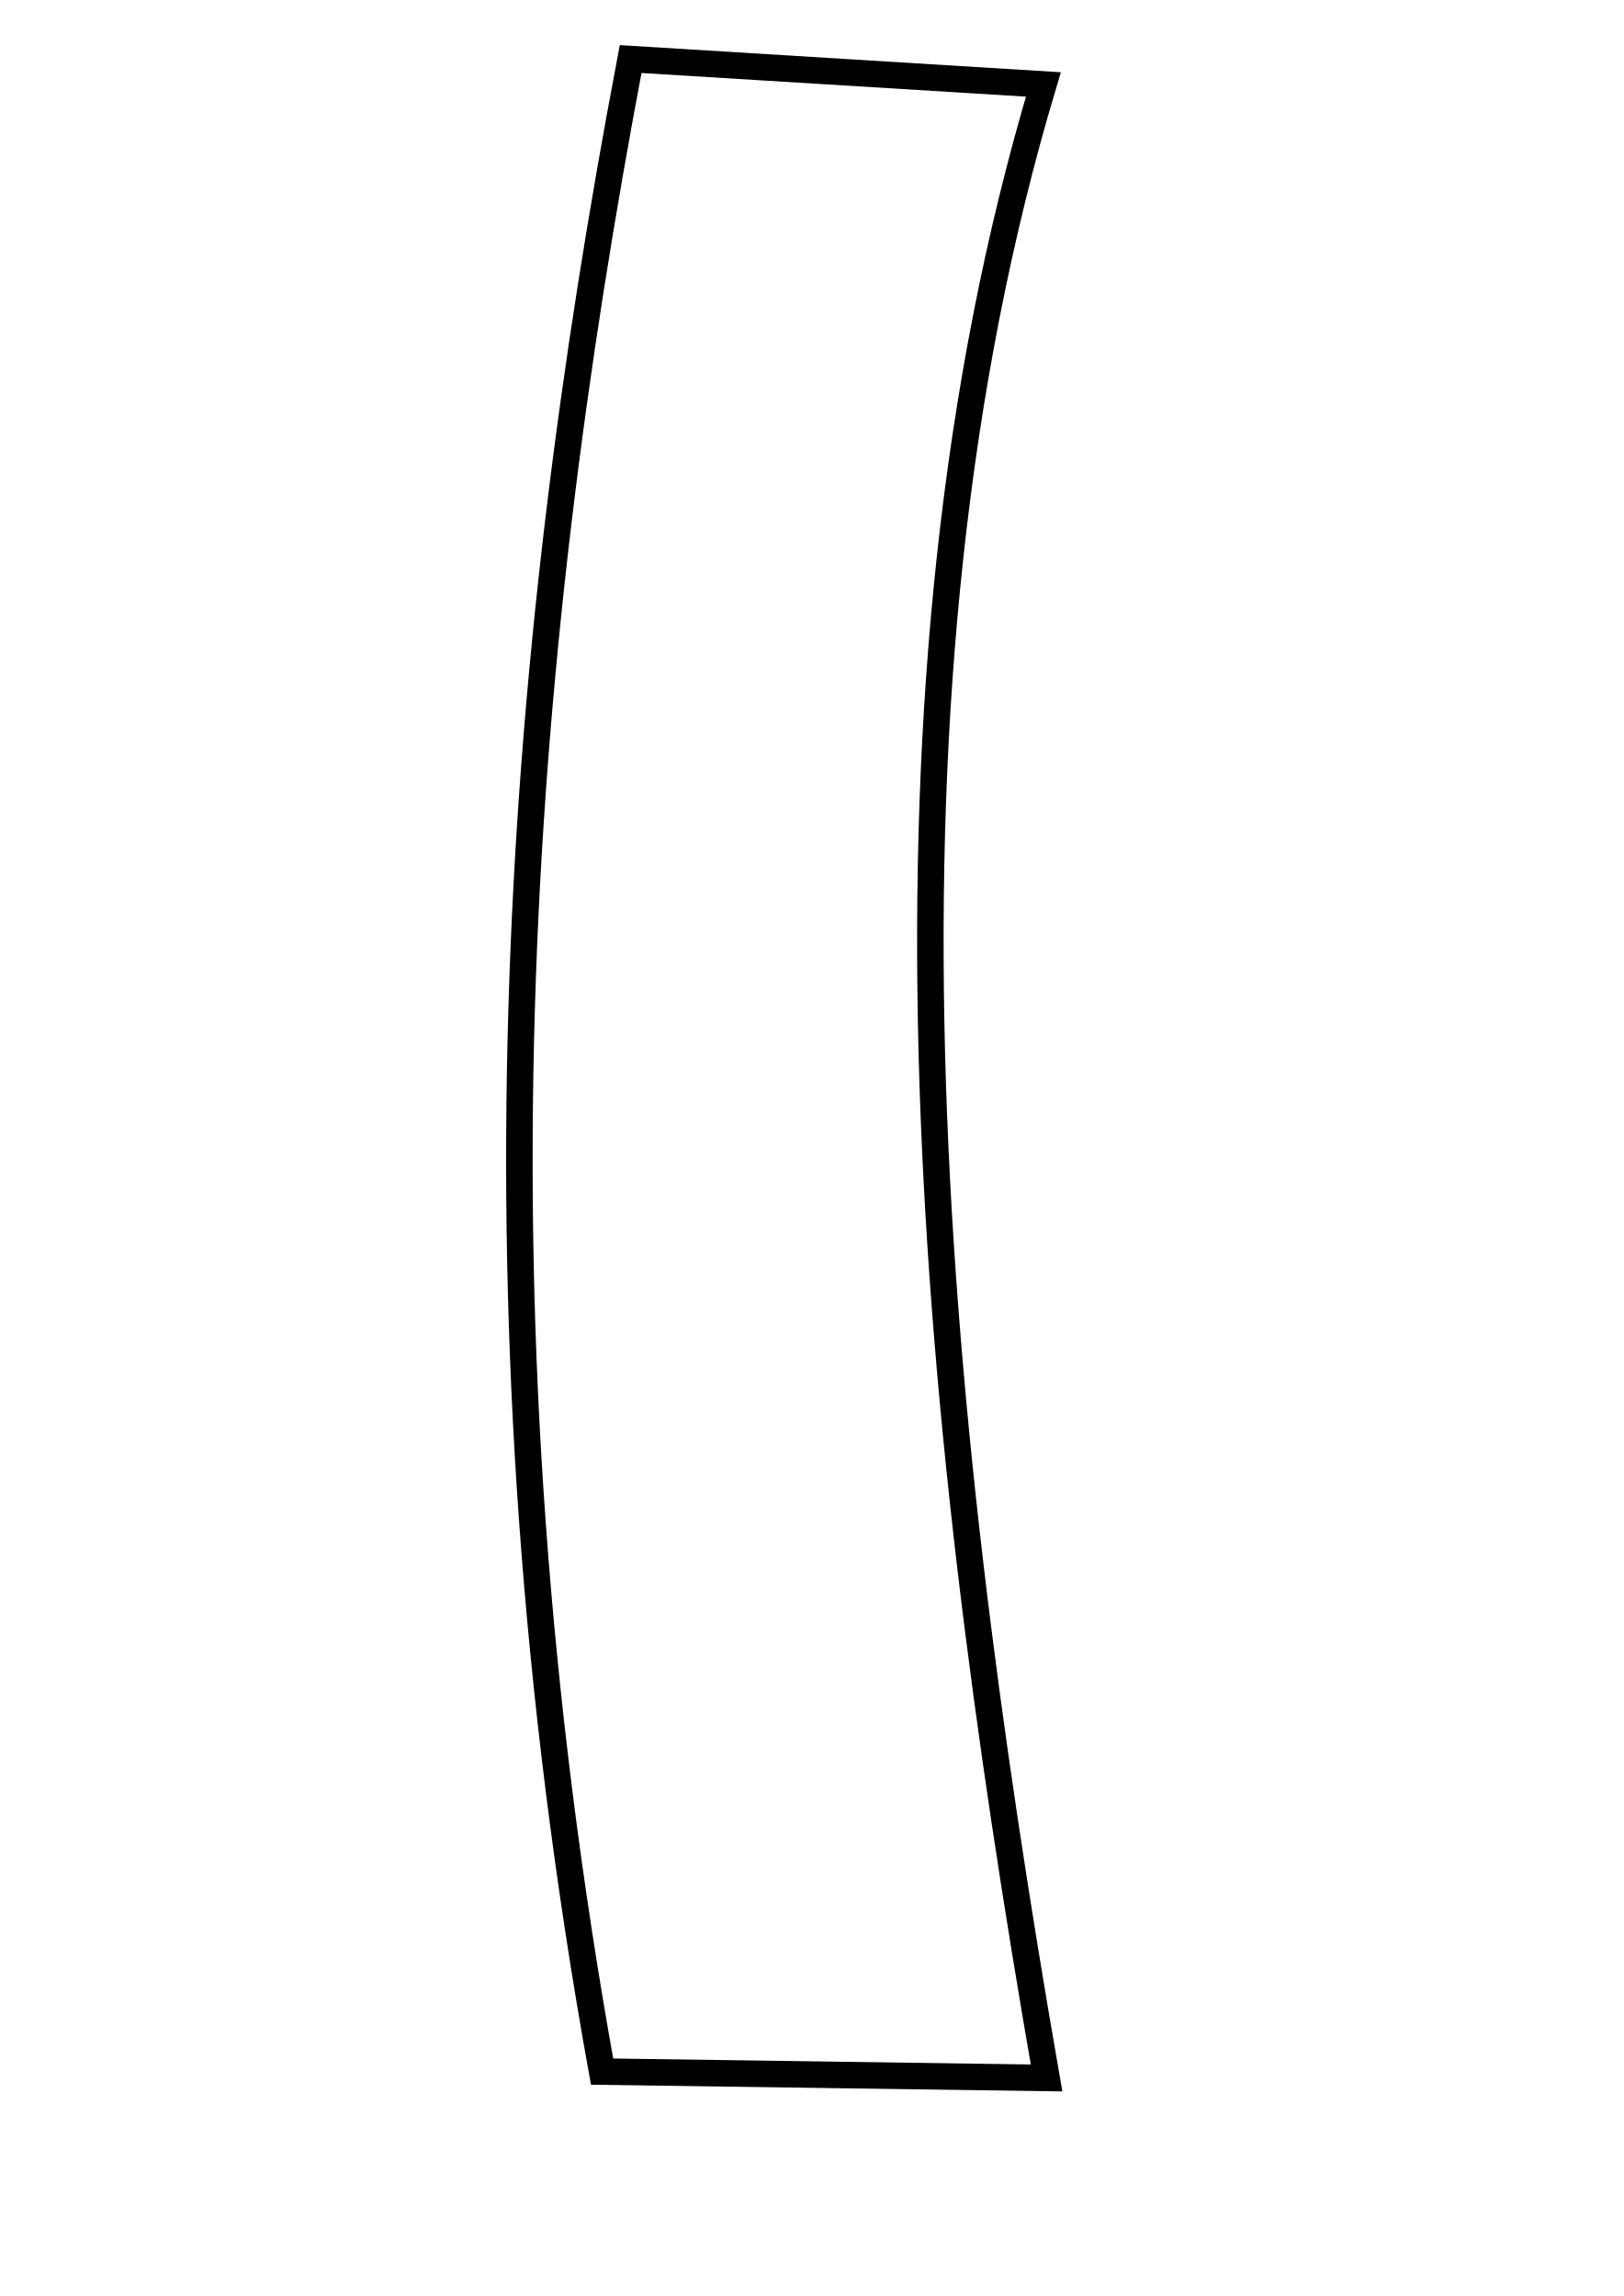
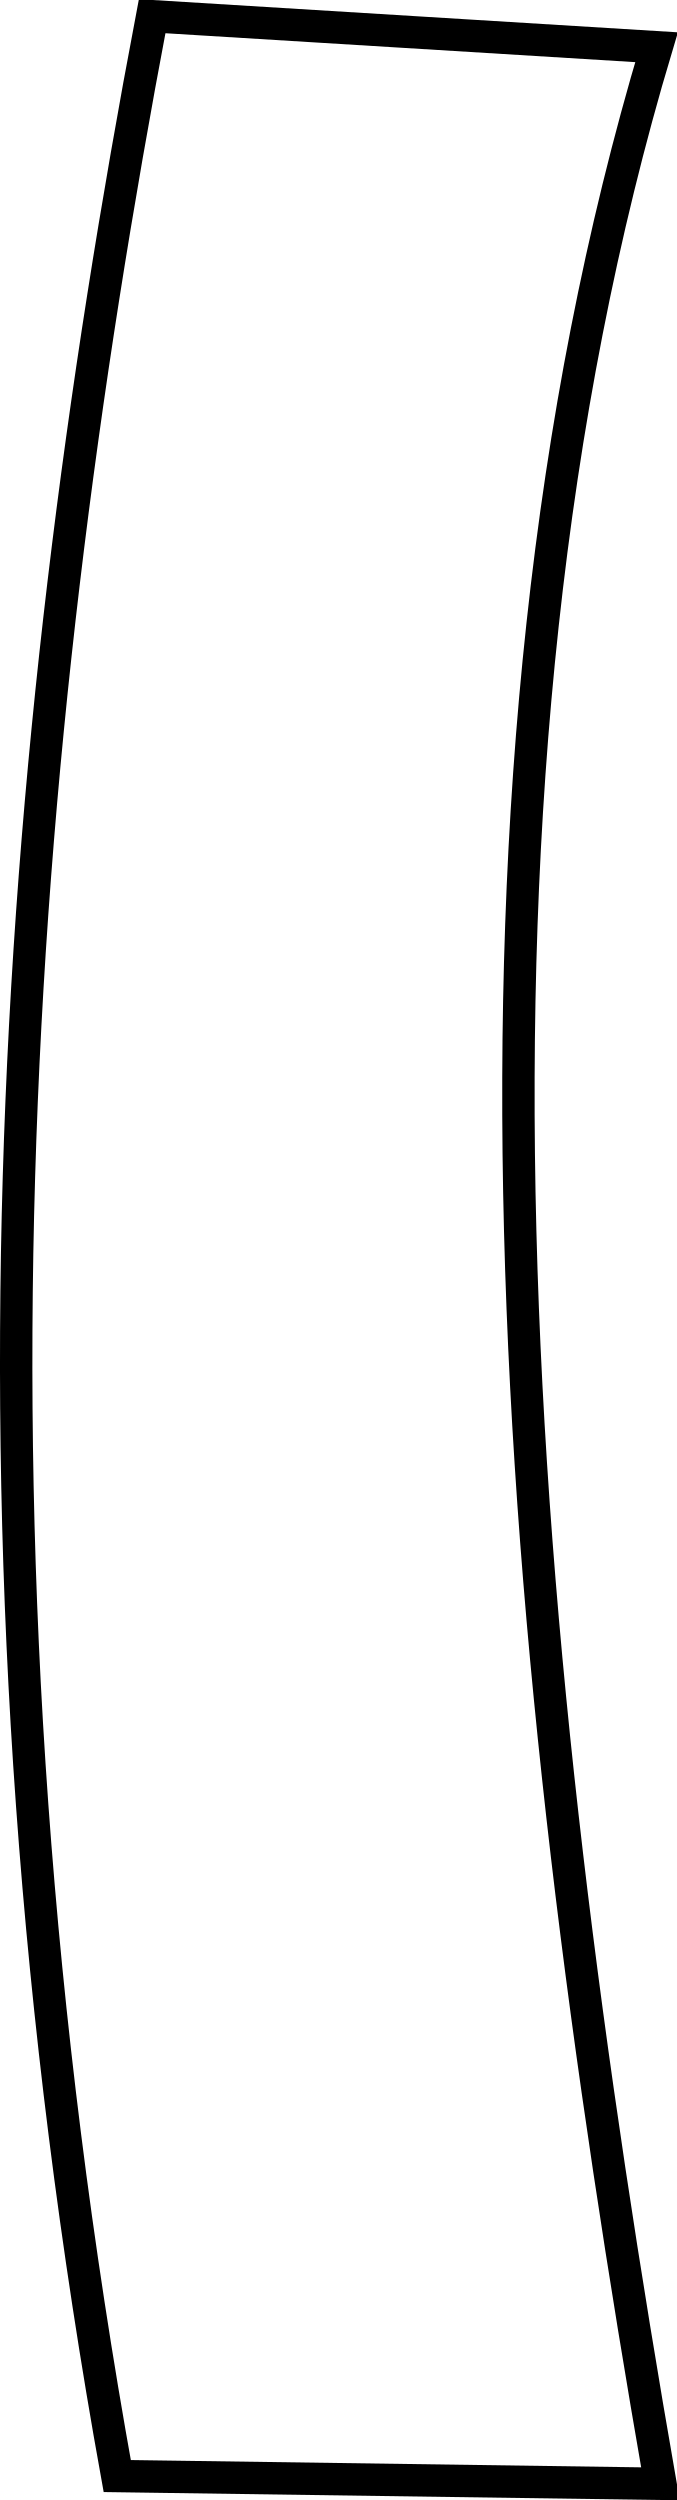
- <svg xmlns="http://www.w3.org/2000/svg" width="210mm" height="297mm" id="svg3000" version="1.1">
+ <svg xmlns="http://www.w3.org/2000/svg" preserveAspectRatio="xMinYMin meet" viewBox="0 0 270.645 1000" width="100%" height="100%" id="svg3000" version="1.1">
  <defs id="defs3002" />
-   <g id="layer1">
+   <g id="layer1" transform="translate(-247.4099,-22.39214)">
    <path style="fill:none;stroke:#000000;stroke-width:12.953px;stroke-linecap:butt;stroke-linejoin:miter;stroke-opacity:1" d="M 308.271,28.869 C 251.827,325.776 227.277,641.821 294.304,1012.812 l 217.275,3.104 C 453.23,681.237 420.876,339.089 510.026,41.284 z" id="path2987" />
  </g>
</svg>
